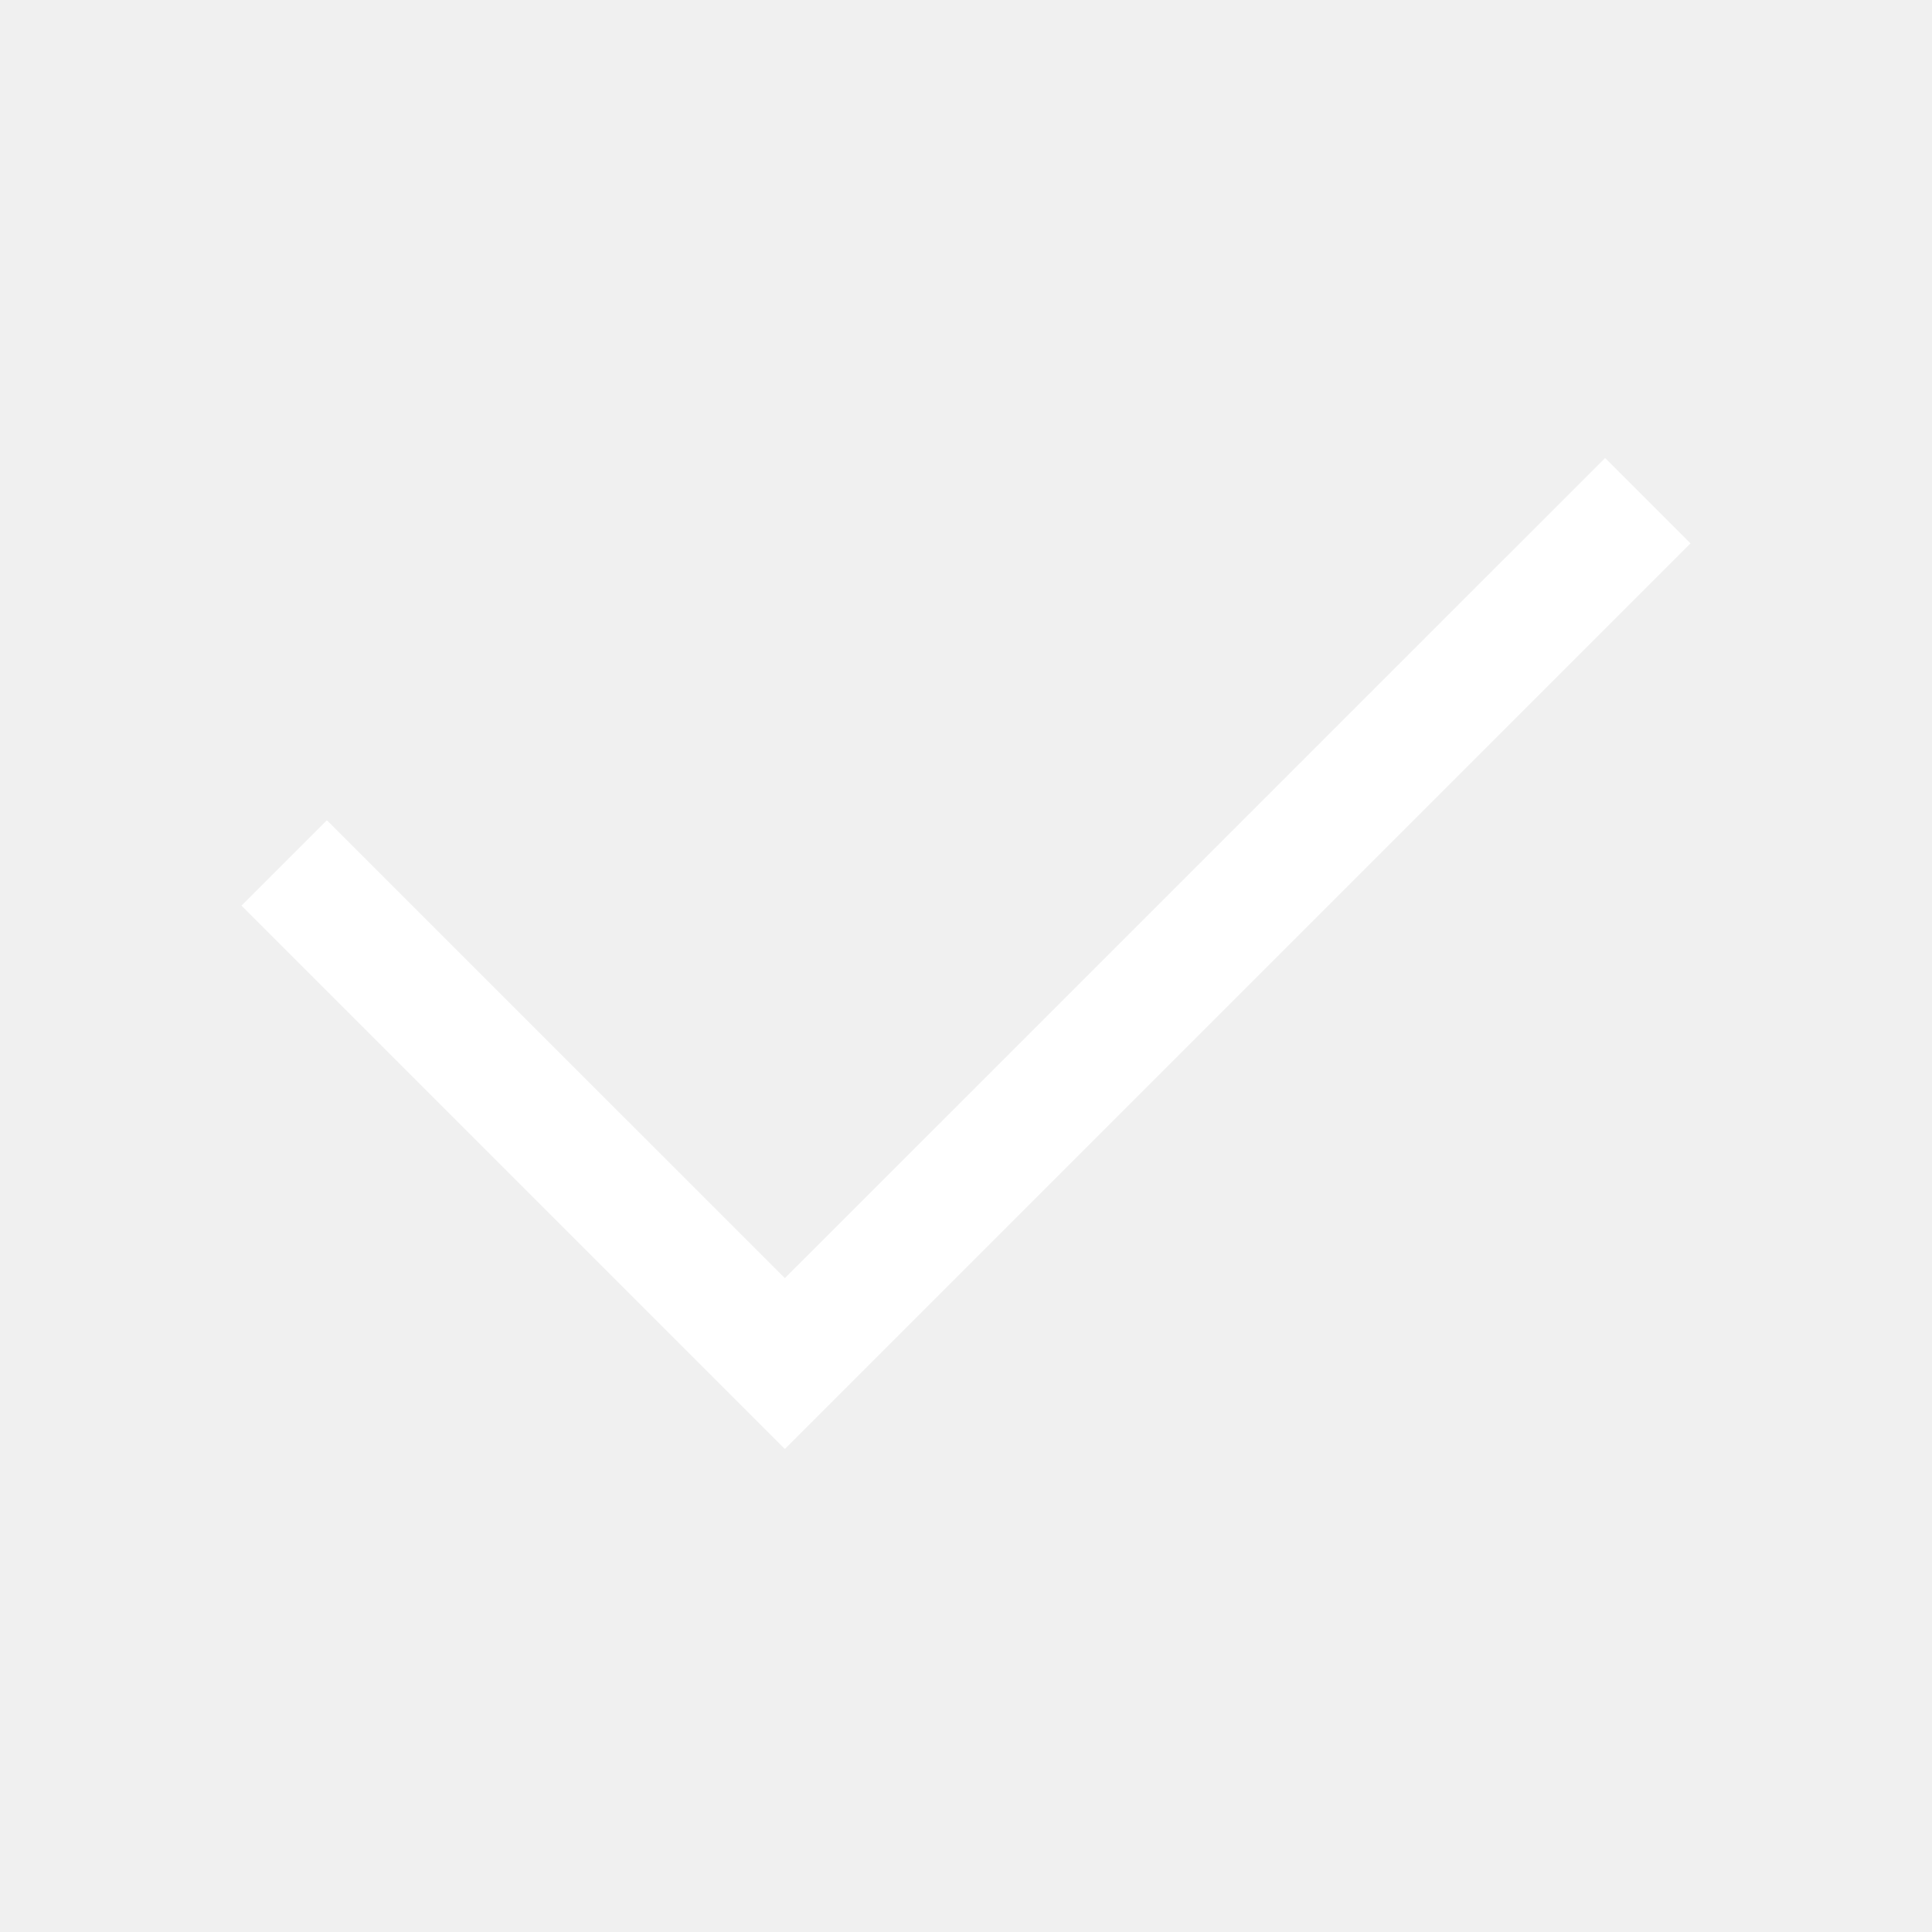
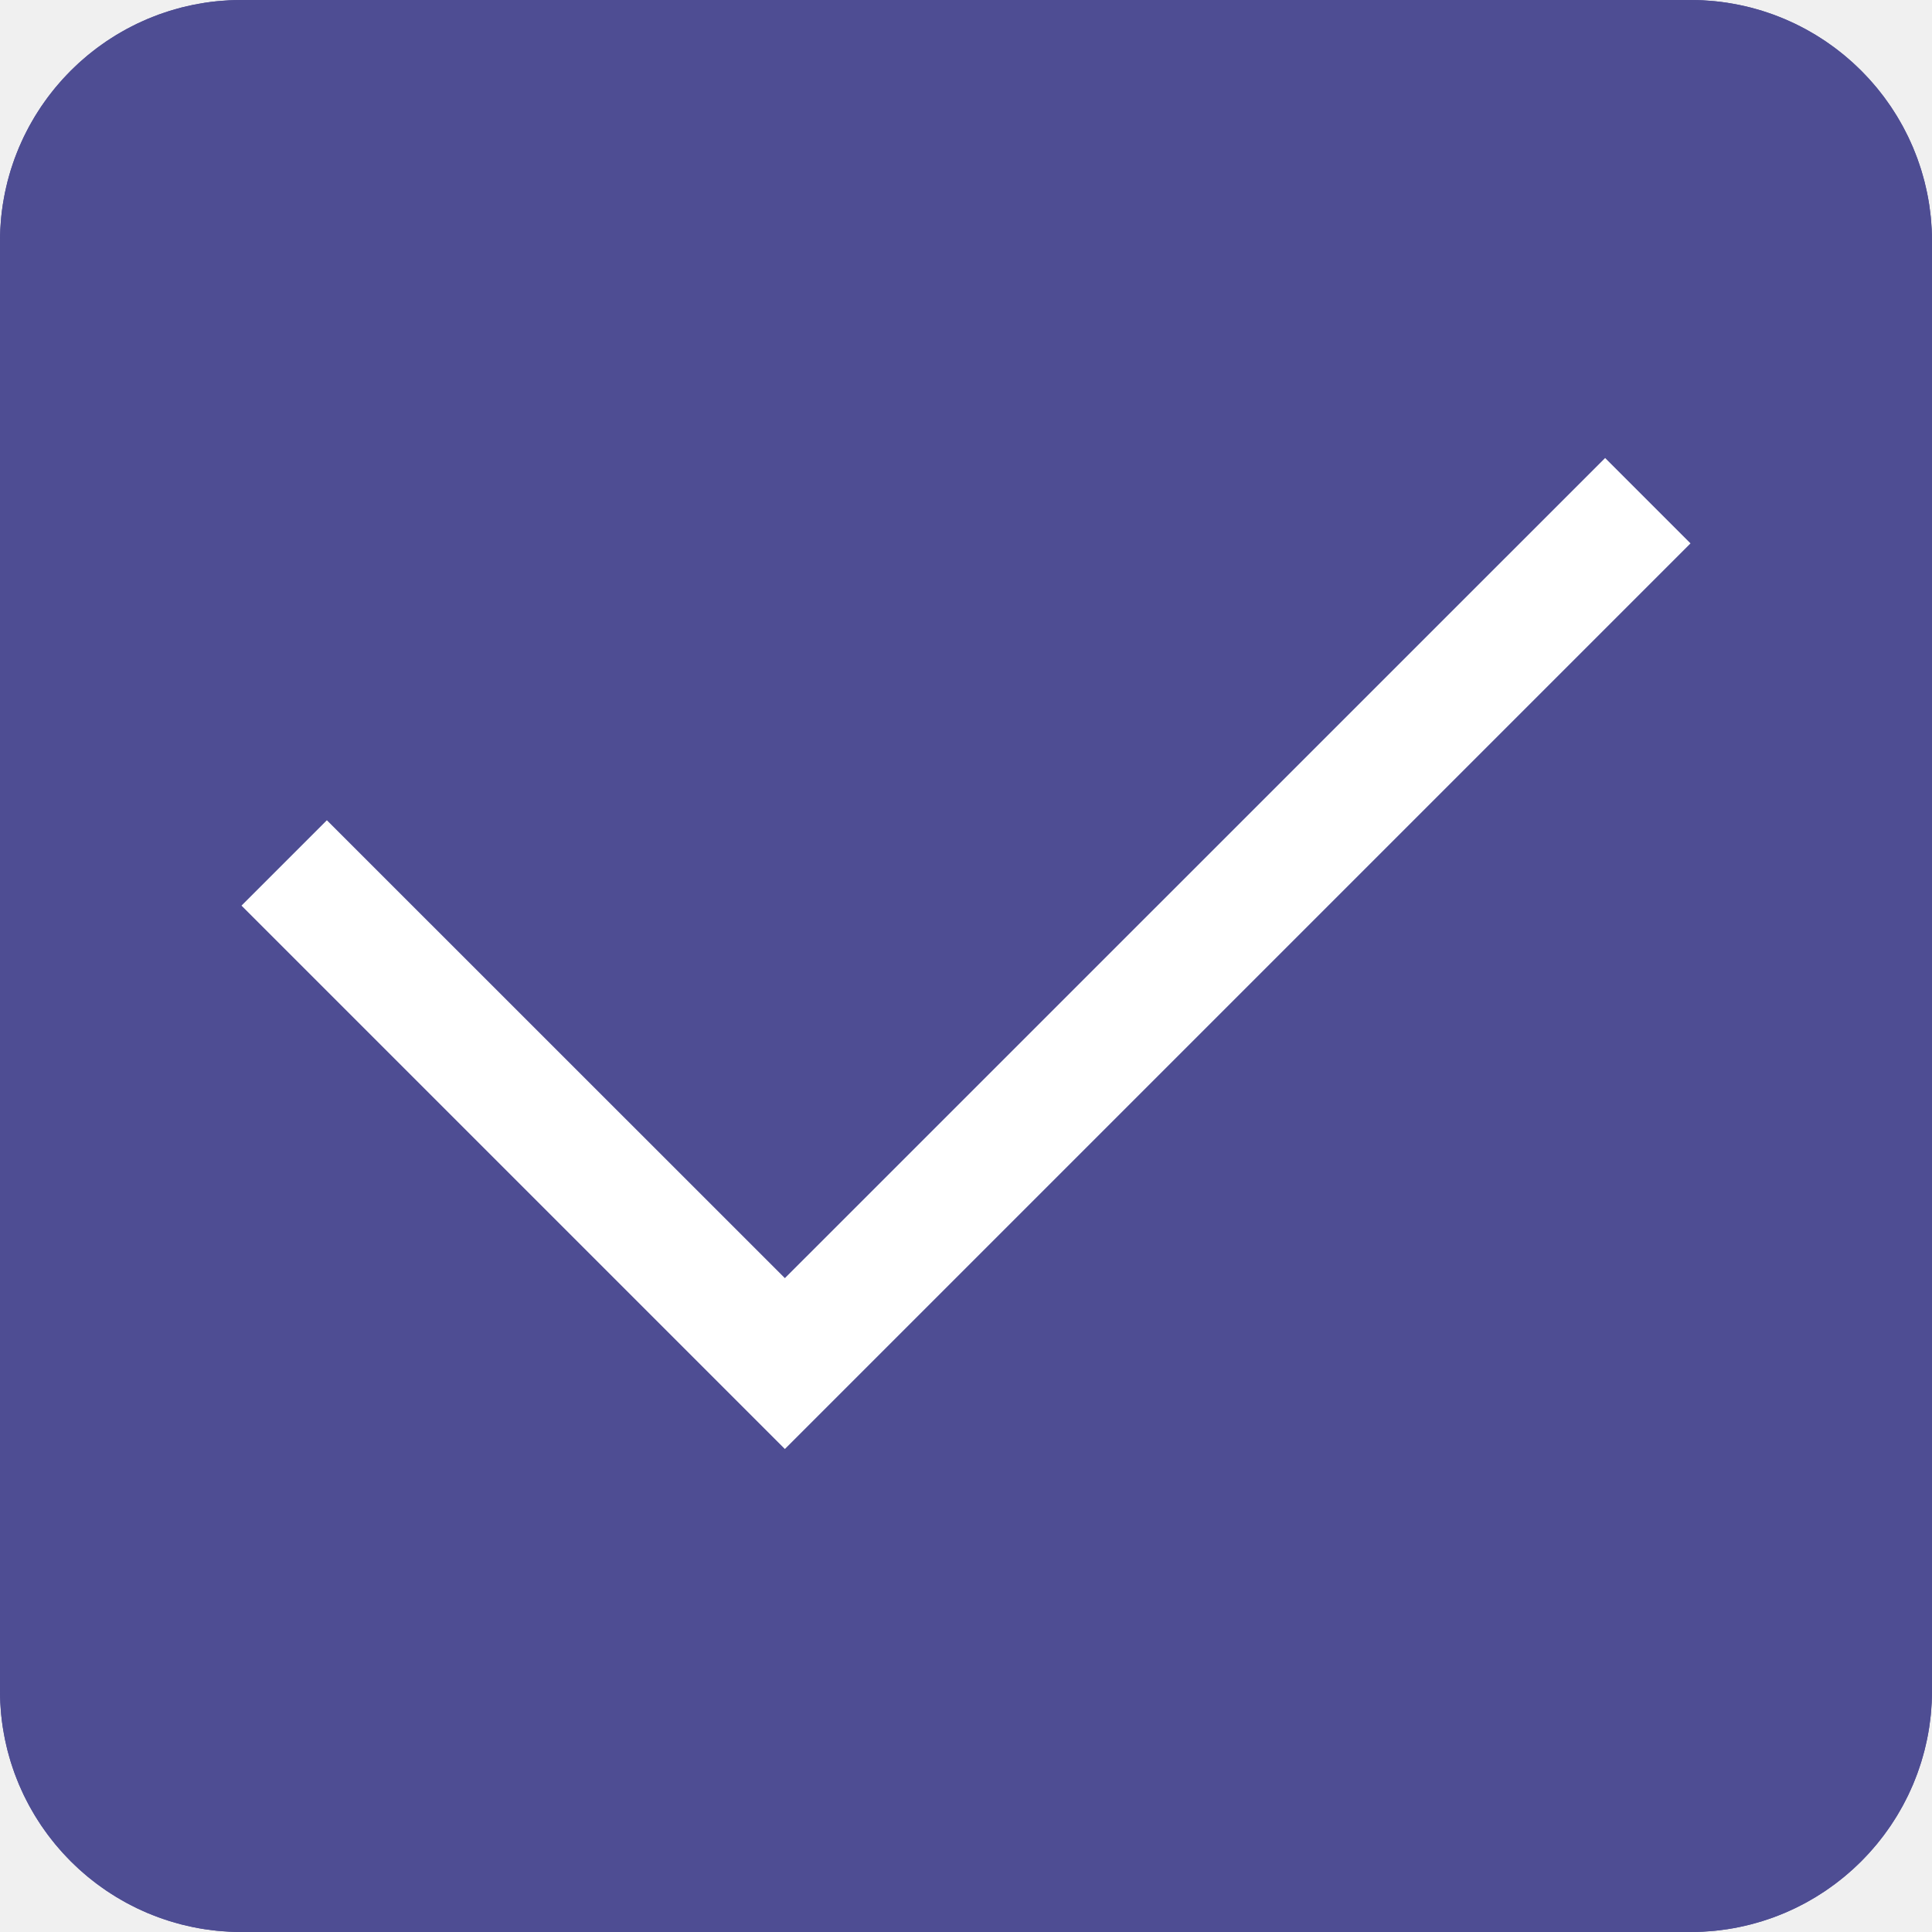
<svg xmlns="http://www.w3.org/2000/svg" width="16" height="16" viewBox="0 0 16 16" fill="none">
-   <rect width="16" height="16" fill="white" style="mix-blend-mode:multiply" />
-   <path d="M6.5 12L2 7.5L2.707 6.793L6.5 10.585L13.293 3.793L14 4.5L6.5 12Z" fill="white" />
+   <g clip-path="url(#clip0_10884_1466)">
+     <rect width="16" height="16" rx="2" fill="#4E4D93" />
+     <rect width="16" height="16" fill="white" style="mix-blend-mode:multiply" />
+     <path d="M6.5 12L2 7.5L2.707 6.793L6.5 10.585L13.293 3.793L14 4.5L6.5 12Z" fill="white" />
+   </g>
+   <rect x="0.5" y="0.5" width="15" height="15" rx="1.5" stroke="#4E4D93" />
+   <defs>
+     <clipPath id="clip0_10884_1466">
+       <rect width="16" height="16" rx="2" fill="white" />
+     </clipPath>
+   </defs>
</svg>
